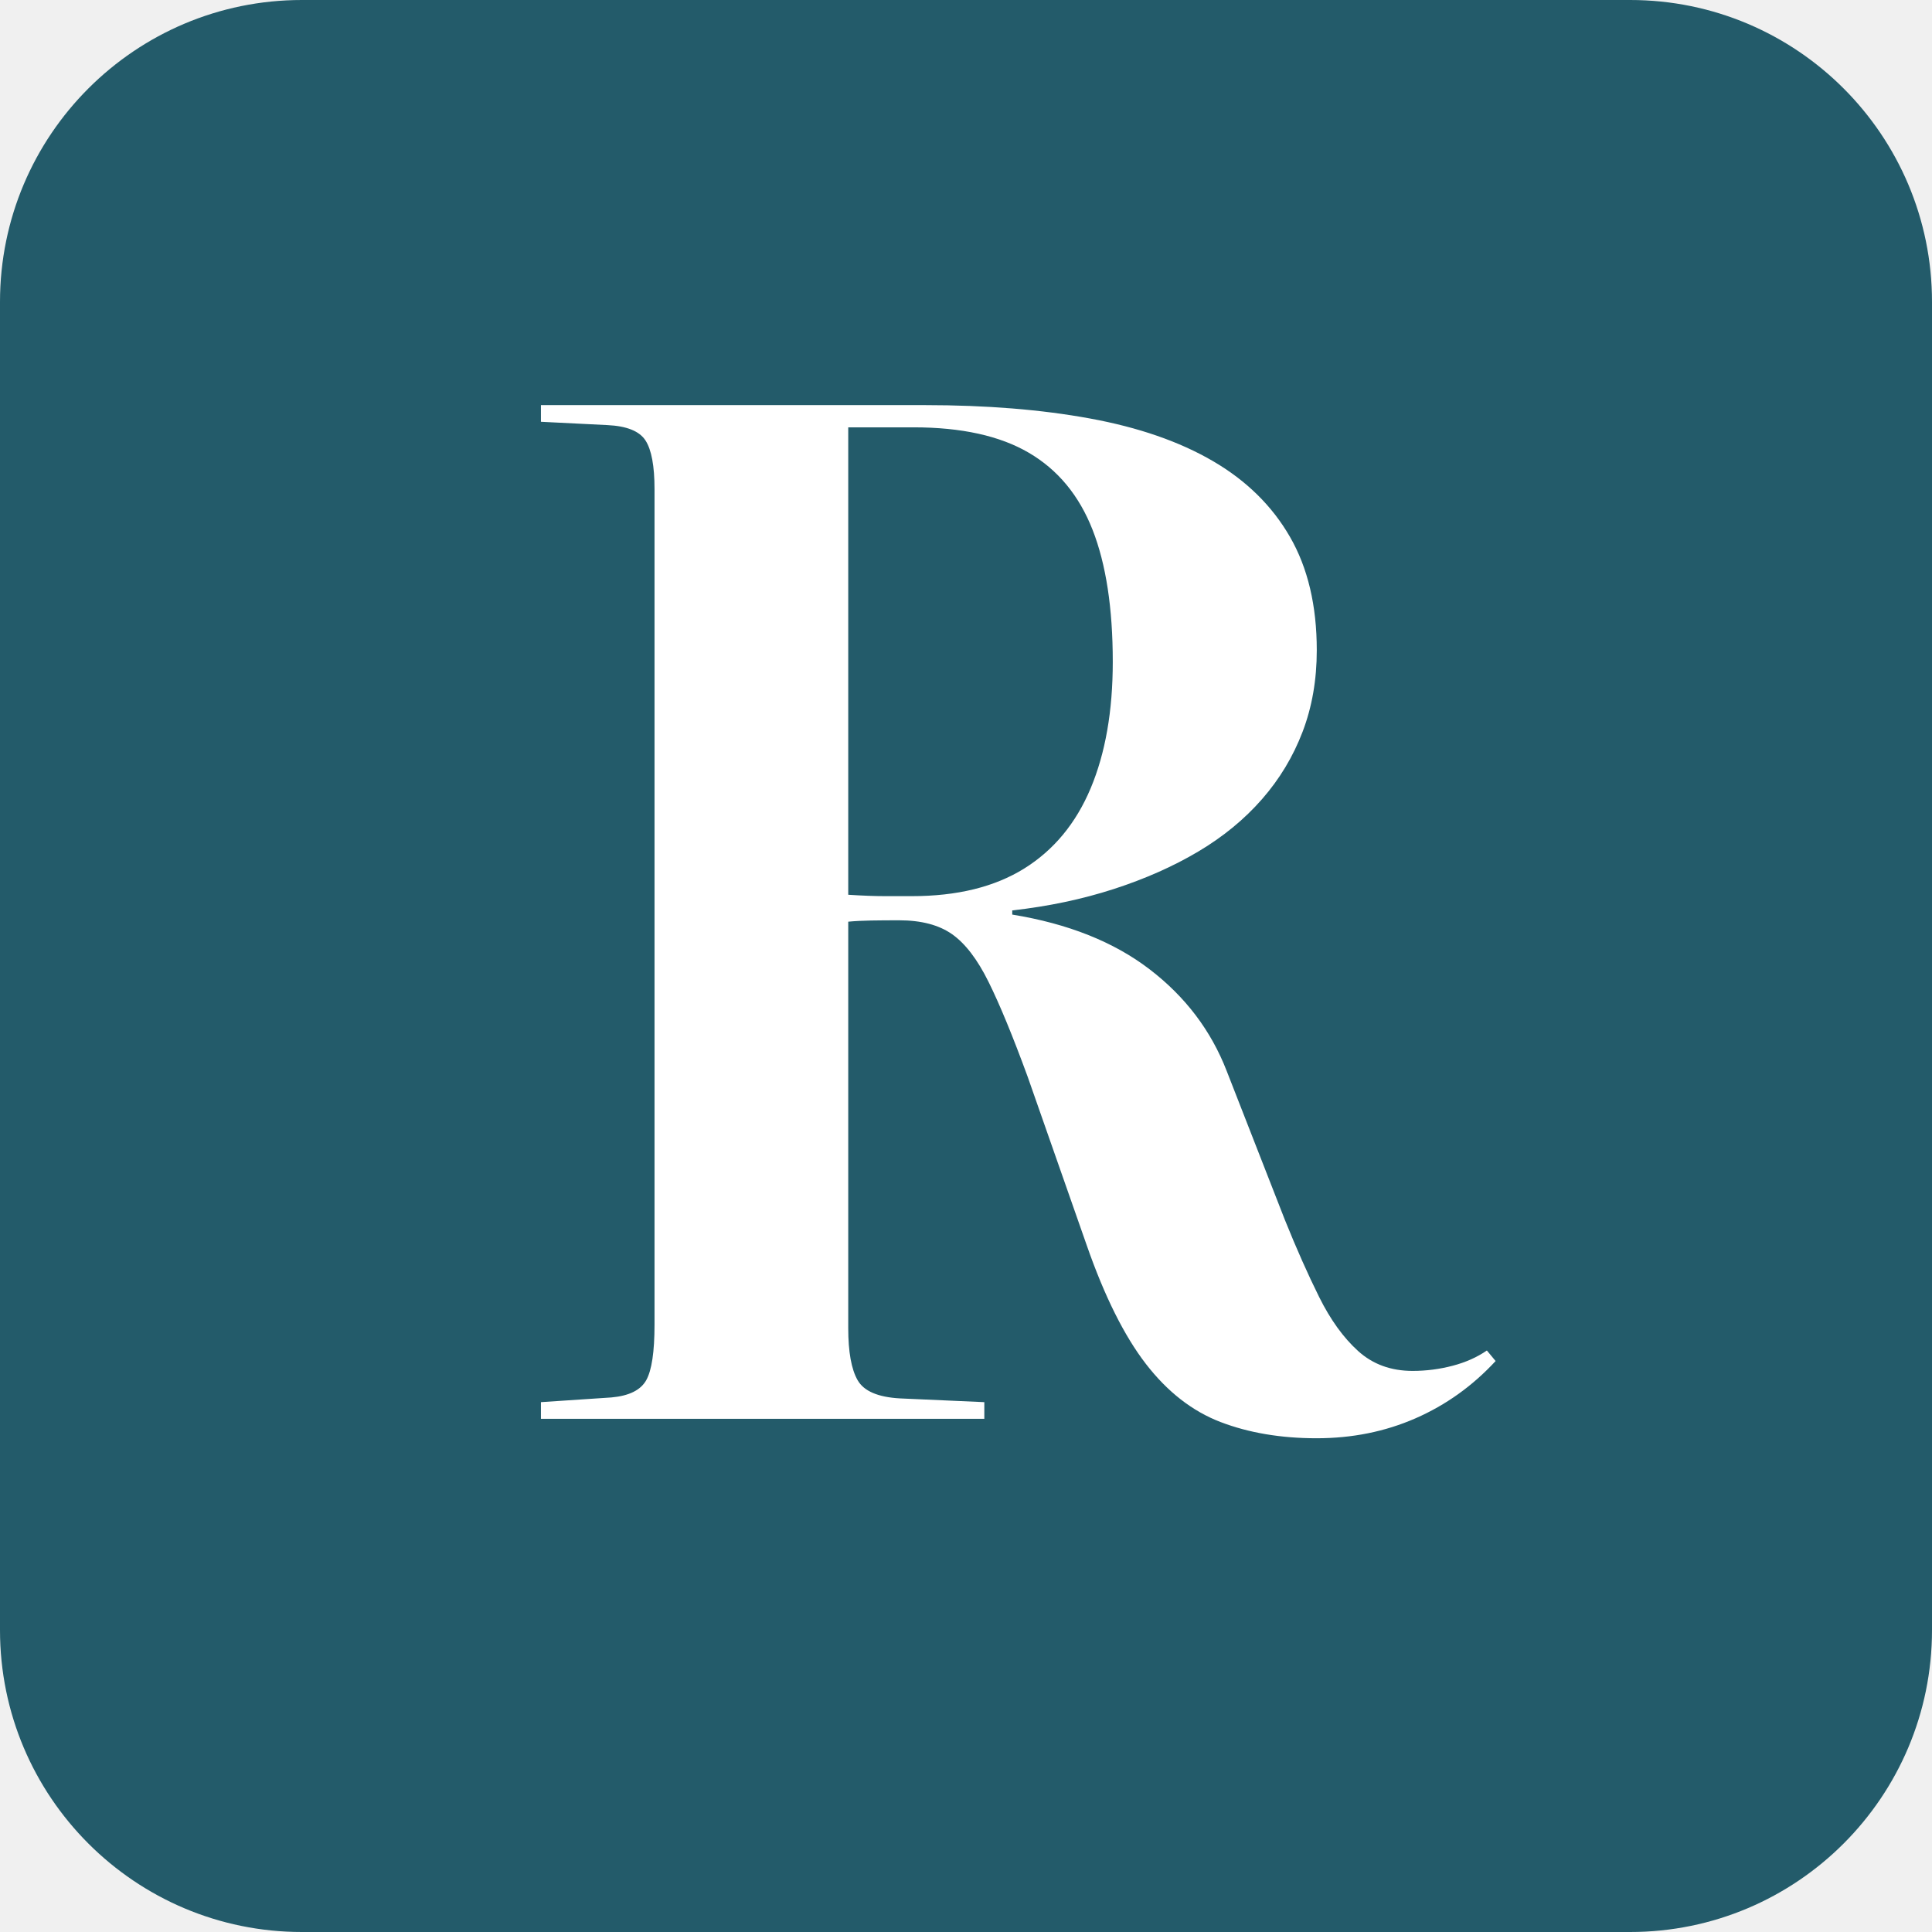
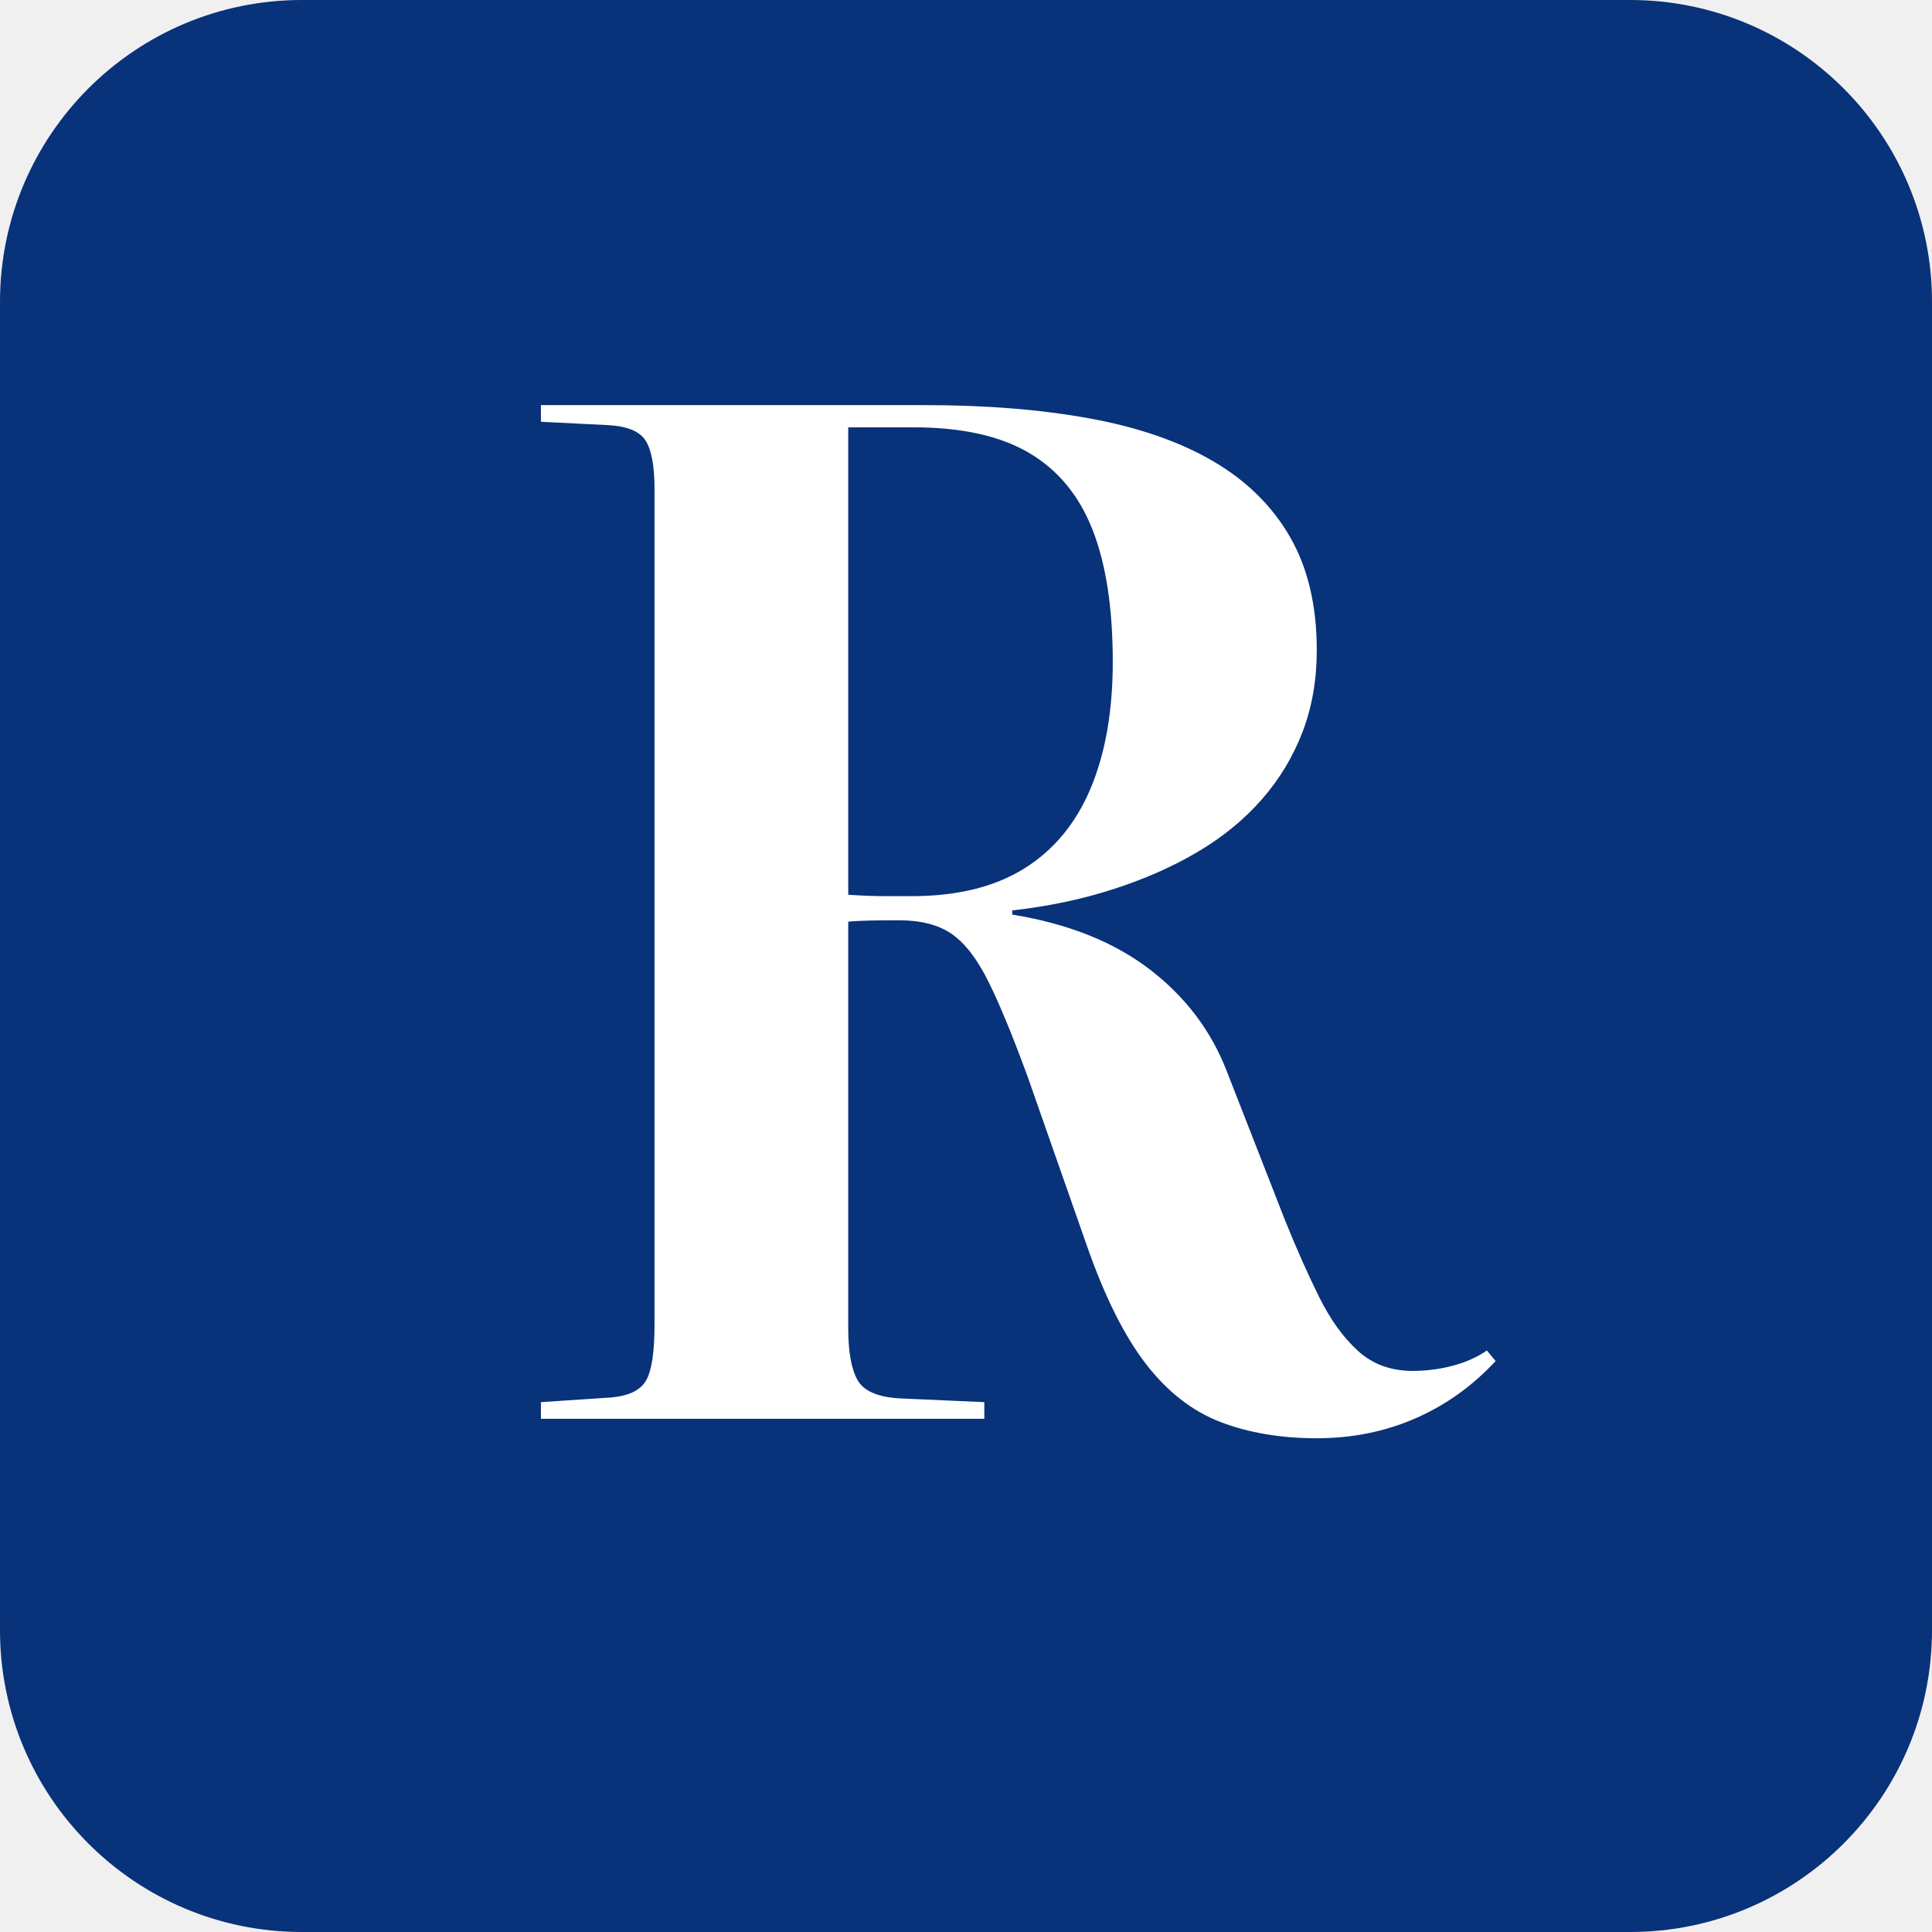
<svg xmlns="http://www.w3.org/2000/svg" viewBox="0 0 64 64">
-   <rect width="64" height="64" rx="10" fill="#235b6a" />
+   <rect width="64" height="64" rx="10" fill="#083279" />
  <path fill="#ffffff" d="M43.615 47.644Q41.839 47.644 40.436 47.108Q39.033 46.572 37.959 45.181Q36.885 43.789 36.002 41.259L34.042 35.666Q33.302 33.646 32.747 32.526Q32.193 31.406 31.538 30.946Q30.882 30.486 29.783 30.486Q29.281 30.486 28.858 30.493Q28.435 30.5 28.099 30.532V43.996Q28.099 45.178 28.41 45.721Q28.72 46.264 29.815 46.324L32.607 46.448V47.0H17.919V46.448L20.256 46.292Q21.13 46.213 21.406 45.723Q21.682 45.234 21.682 43.877V16.203Q21.682 15.053 21.383 14.591Q21.084 14.128 20.123 14.082L17.919 13.972V13.42H30.638Q33.688 13.42 36.101 13.862Q38.514 14.303 40.179 15.274Q41.844 16.244 42.732 17.785Q43.62 19.326 43.62 21.539Q43.62 23.011 43.15 24.241Q42.681 25.472 41.807 26.472Q40.933 27.473 39.693 28.209Q38.454 28.945 36.892 29.451Q35.33 29.957 33.532 30.159V30.297Q36.306 30.748 38.083 32.11Q39.861 33.471 40.639 35.486L42.566 40.417Q43.141 41.843 43.7 42.968Q44.259 44.093 44.988 44.753Q45.717 45.413 46.794 45.413Q47.47 45.413 48.118 45.243Q48.767 45.073 49.255 44.737L49.544 45.086Q48.399 46.324 46.89 46.984Q45.381 47.644 43.615 47.644ZM30.206 29.686Q32.455 29.686 33.925 28.773Q35.395 27.859 36.129 26.114Q36.862 24.368 36.862 21.925Q36.862 19.257 36.193 17.551Q35.524 15.844 34.084 15Q32.644 14.156 30.261 14.156H28.099V29.64Q28.808 29.686 29.318 29.686Q29.829 29.686 30.206 29.686Z" />
</svg>
